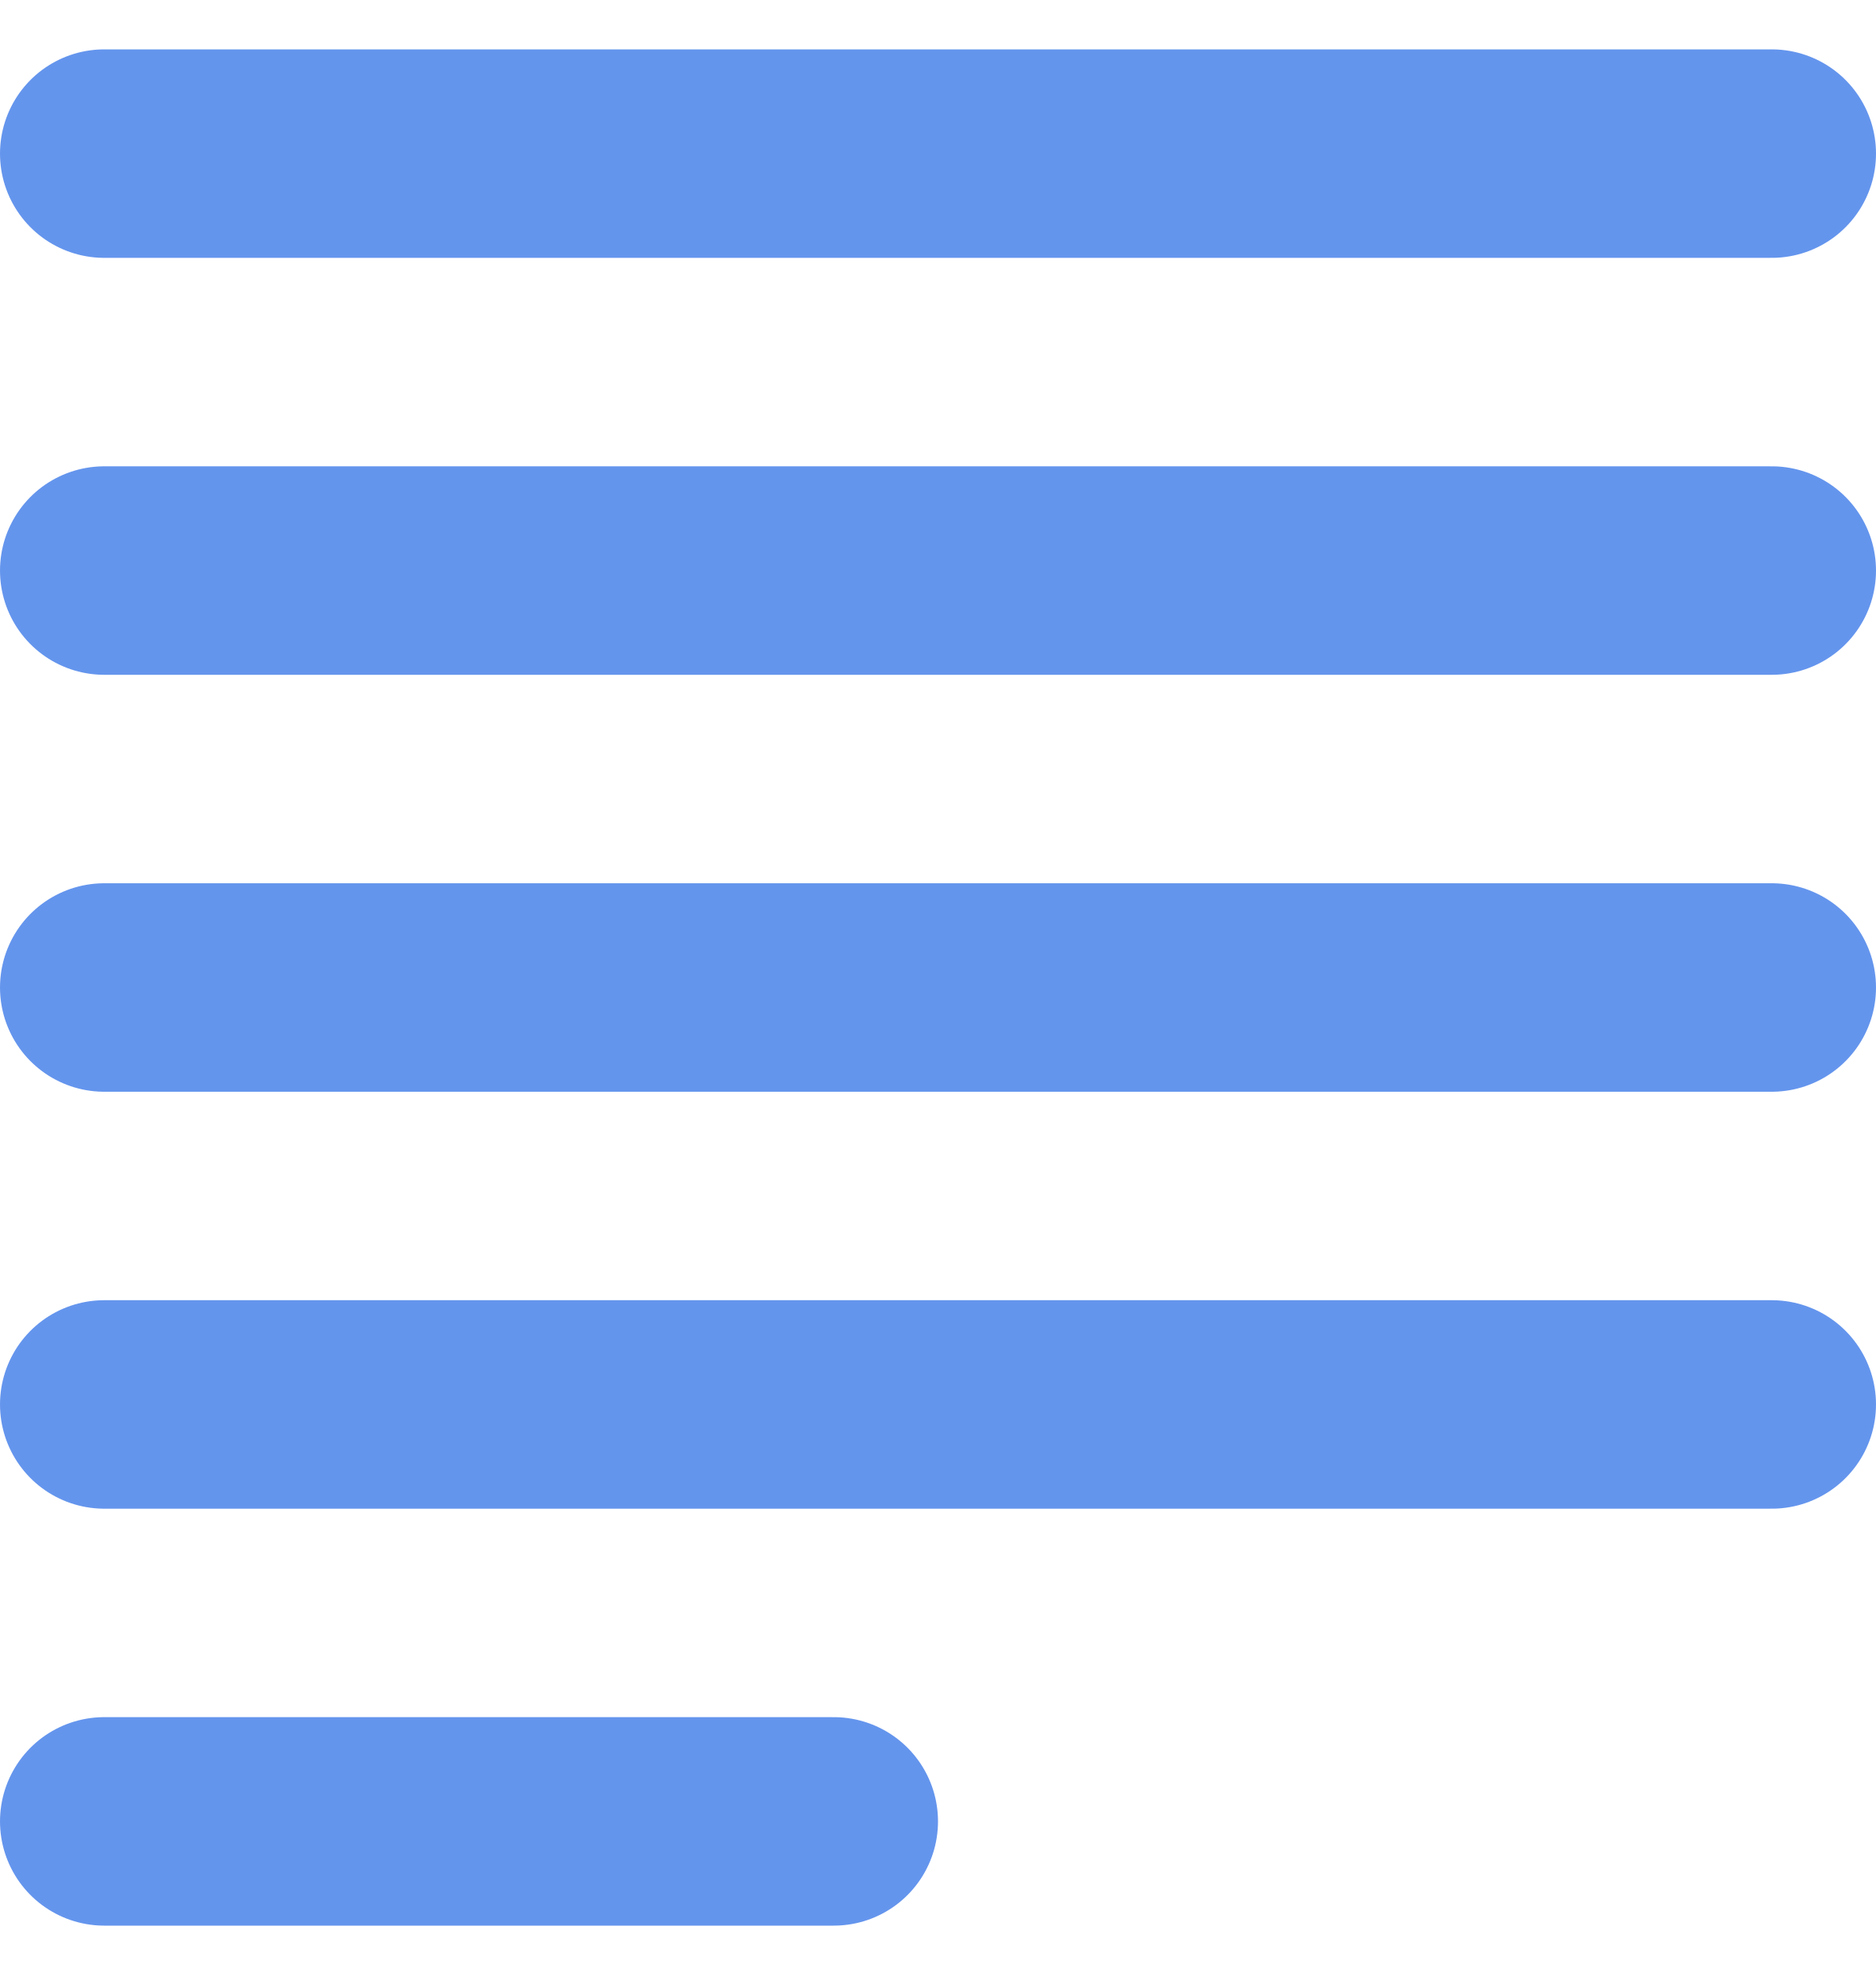
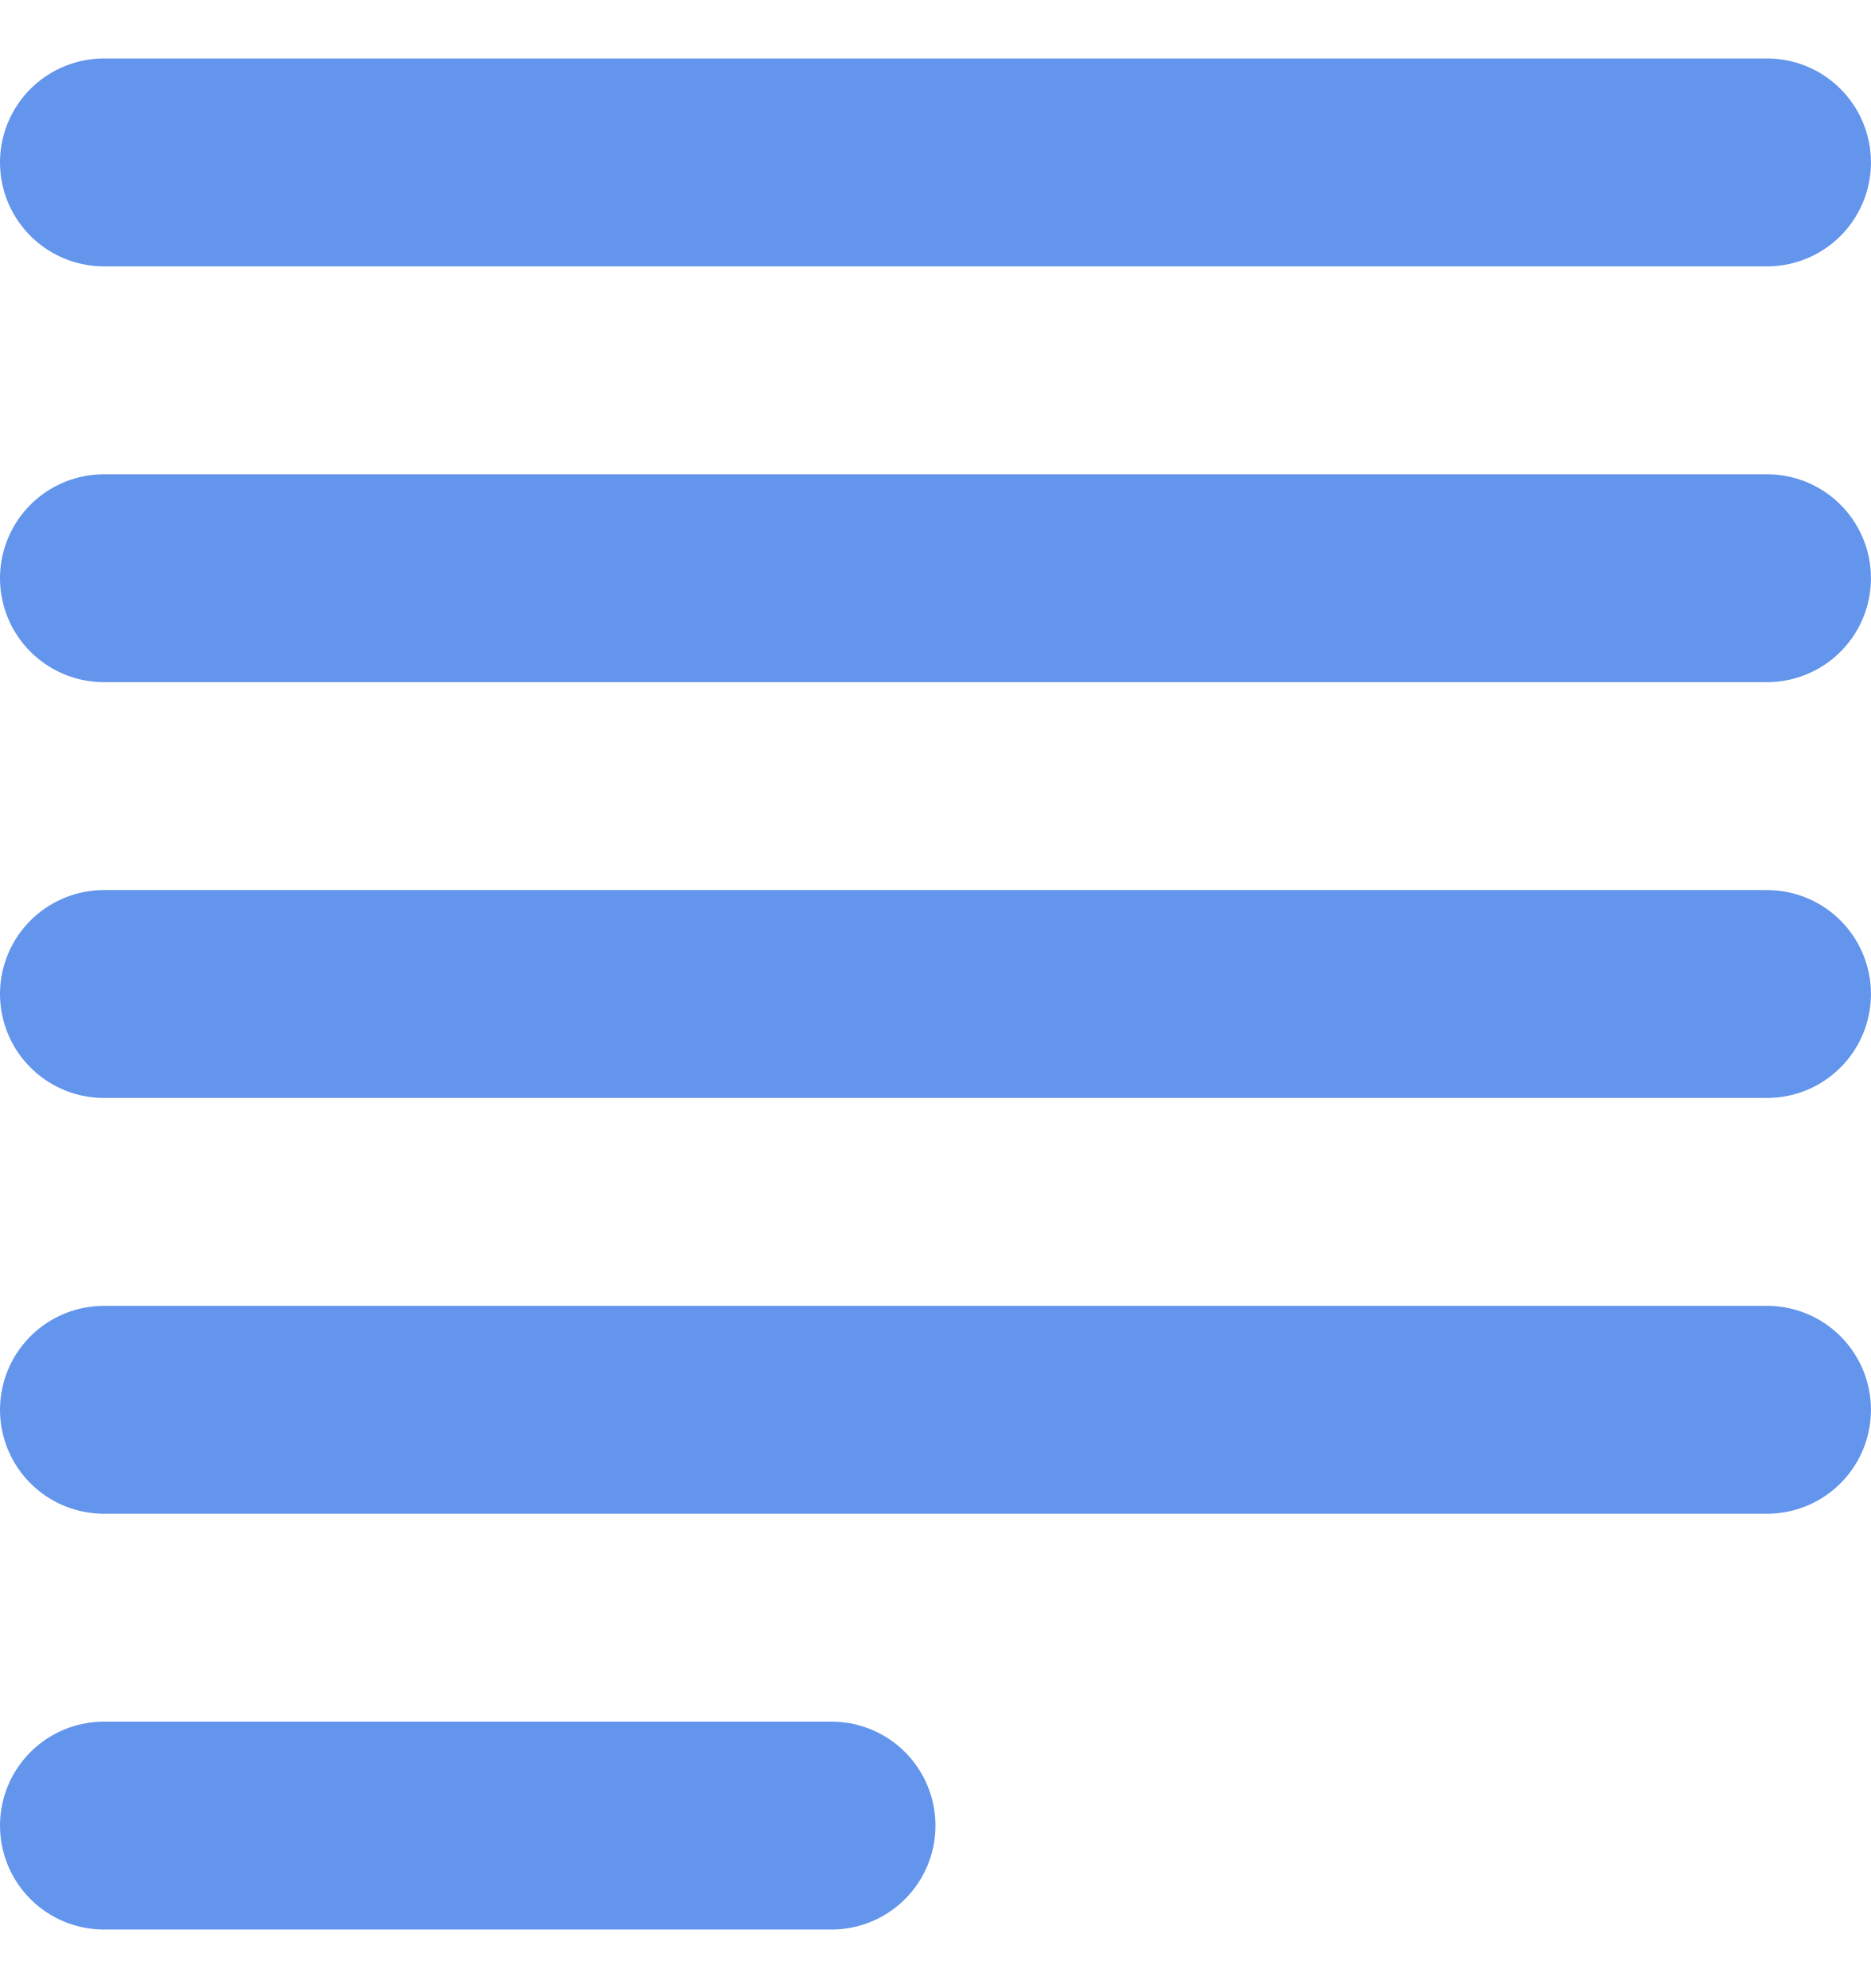
- <svg xmlns="http://www.w3.org/2000/svg" version="1.1" id="Layer_1" x="0px" y="0px" width="19px" height="20px" viewBox="0 0 18 18" xml:space="preserve">
+ <svg xmlns="http://www.w3.org/2000/svg" version="1.1" id="Layer_1" x="0px" y="0px" width="16px" height="17px" viewBox="0 0 18 18" xml:space="preserve">
  <line fill="none" stroke="#6495ed" stroke-width="2" stroke-linecap="round" stroke-linejoin="round" x1="17" y1="13" x2="1" y2="13" />
  <line fill="none" stroke="#6495ed" stroke-width="2" stroke-linecap="round" stroke-linejoin="round" x1="17" y1="9" x2="1" y2="9" />
  <line fill="none" stroke="#6495ed" stroke-width="2" stroke-linecap="round" stroke-linejoin="round" x1="17" y1="5" x2="1" y2="5" />
  <line fill="none" stroke="#6495ed" stroke-width="2" stroke-linecap="round" stroke-linejoin="round" x1="17" y1="1" x2="1" y2="1" />
  <line fill="none" stroke="#6495ed" stroke-width="2" stroke-linecap="round" stroke-linejoin="round" x1="8" y1="17" x2="1" y2="17" />
</svg>
